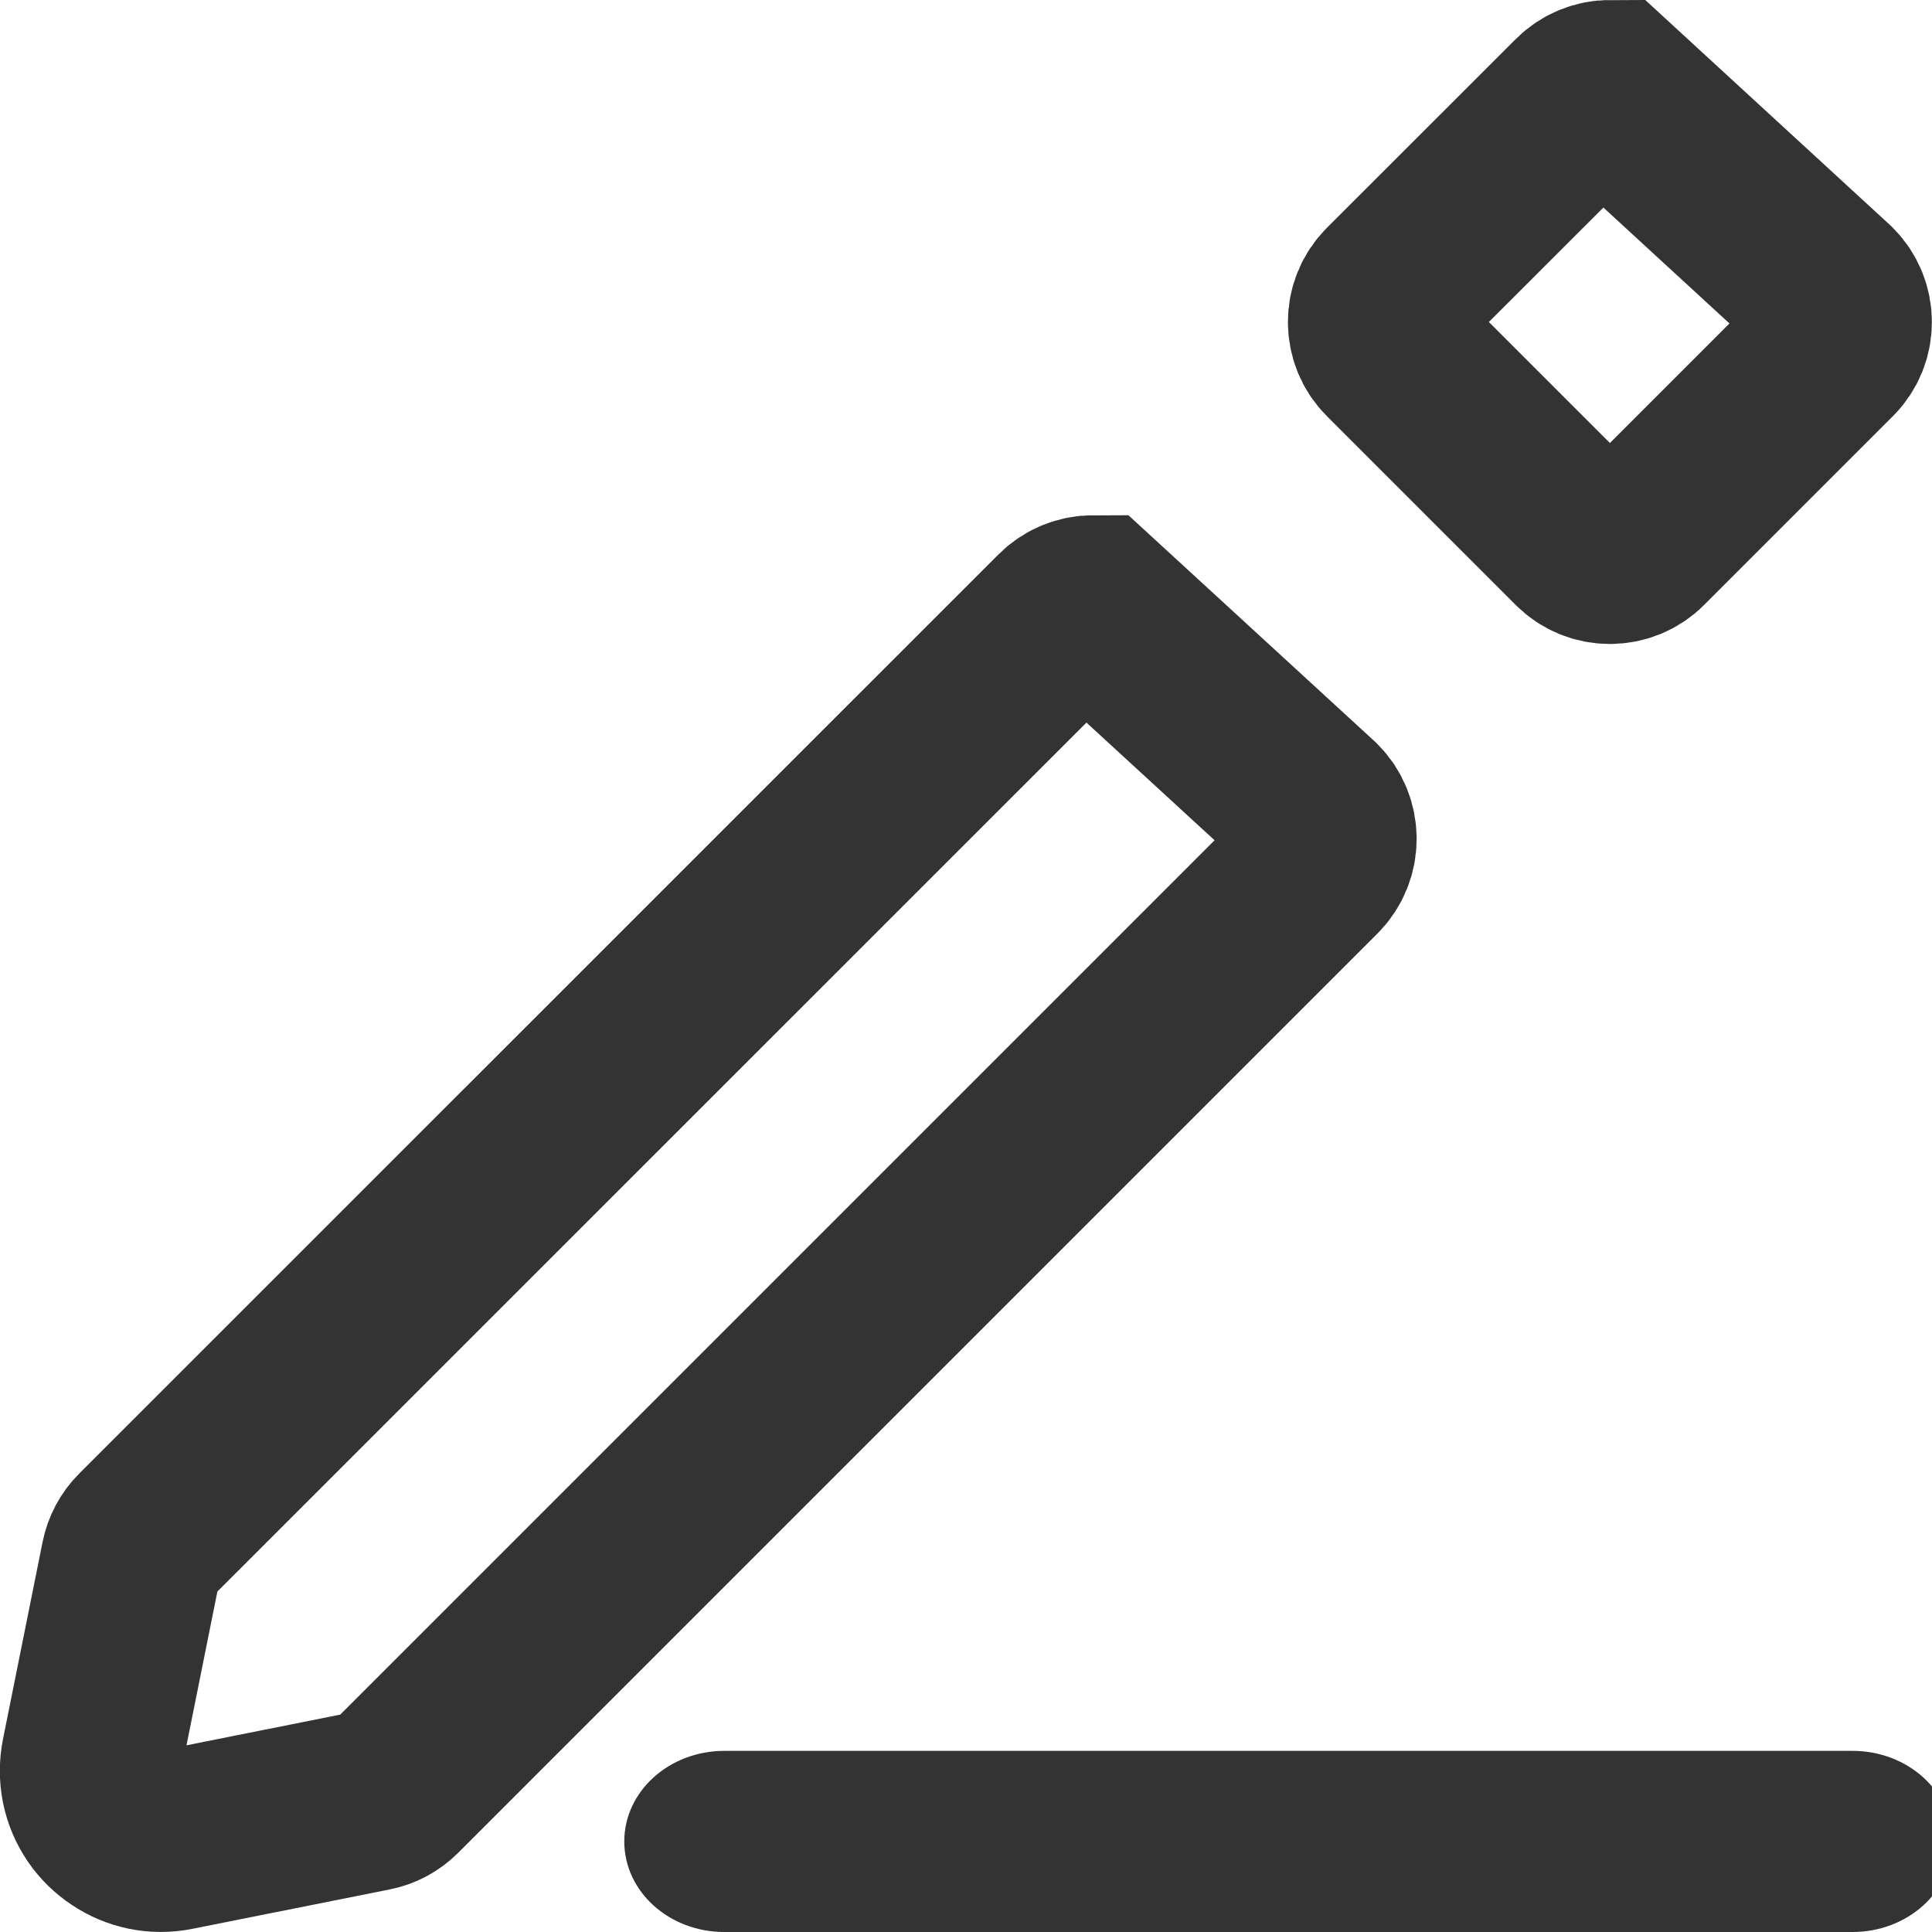
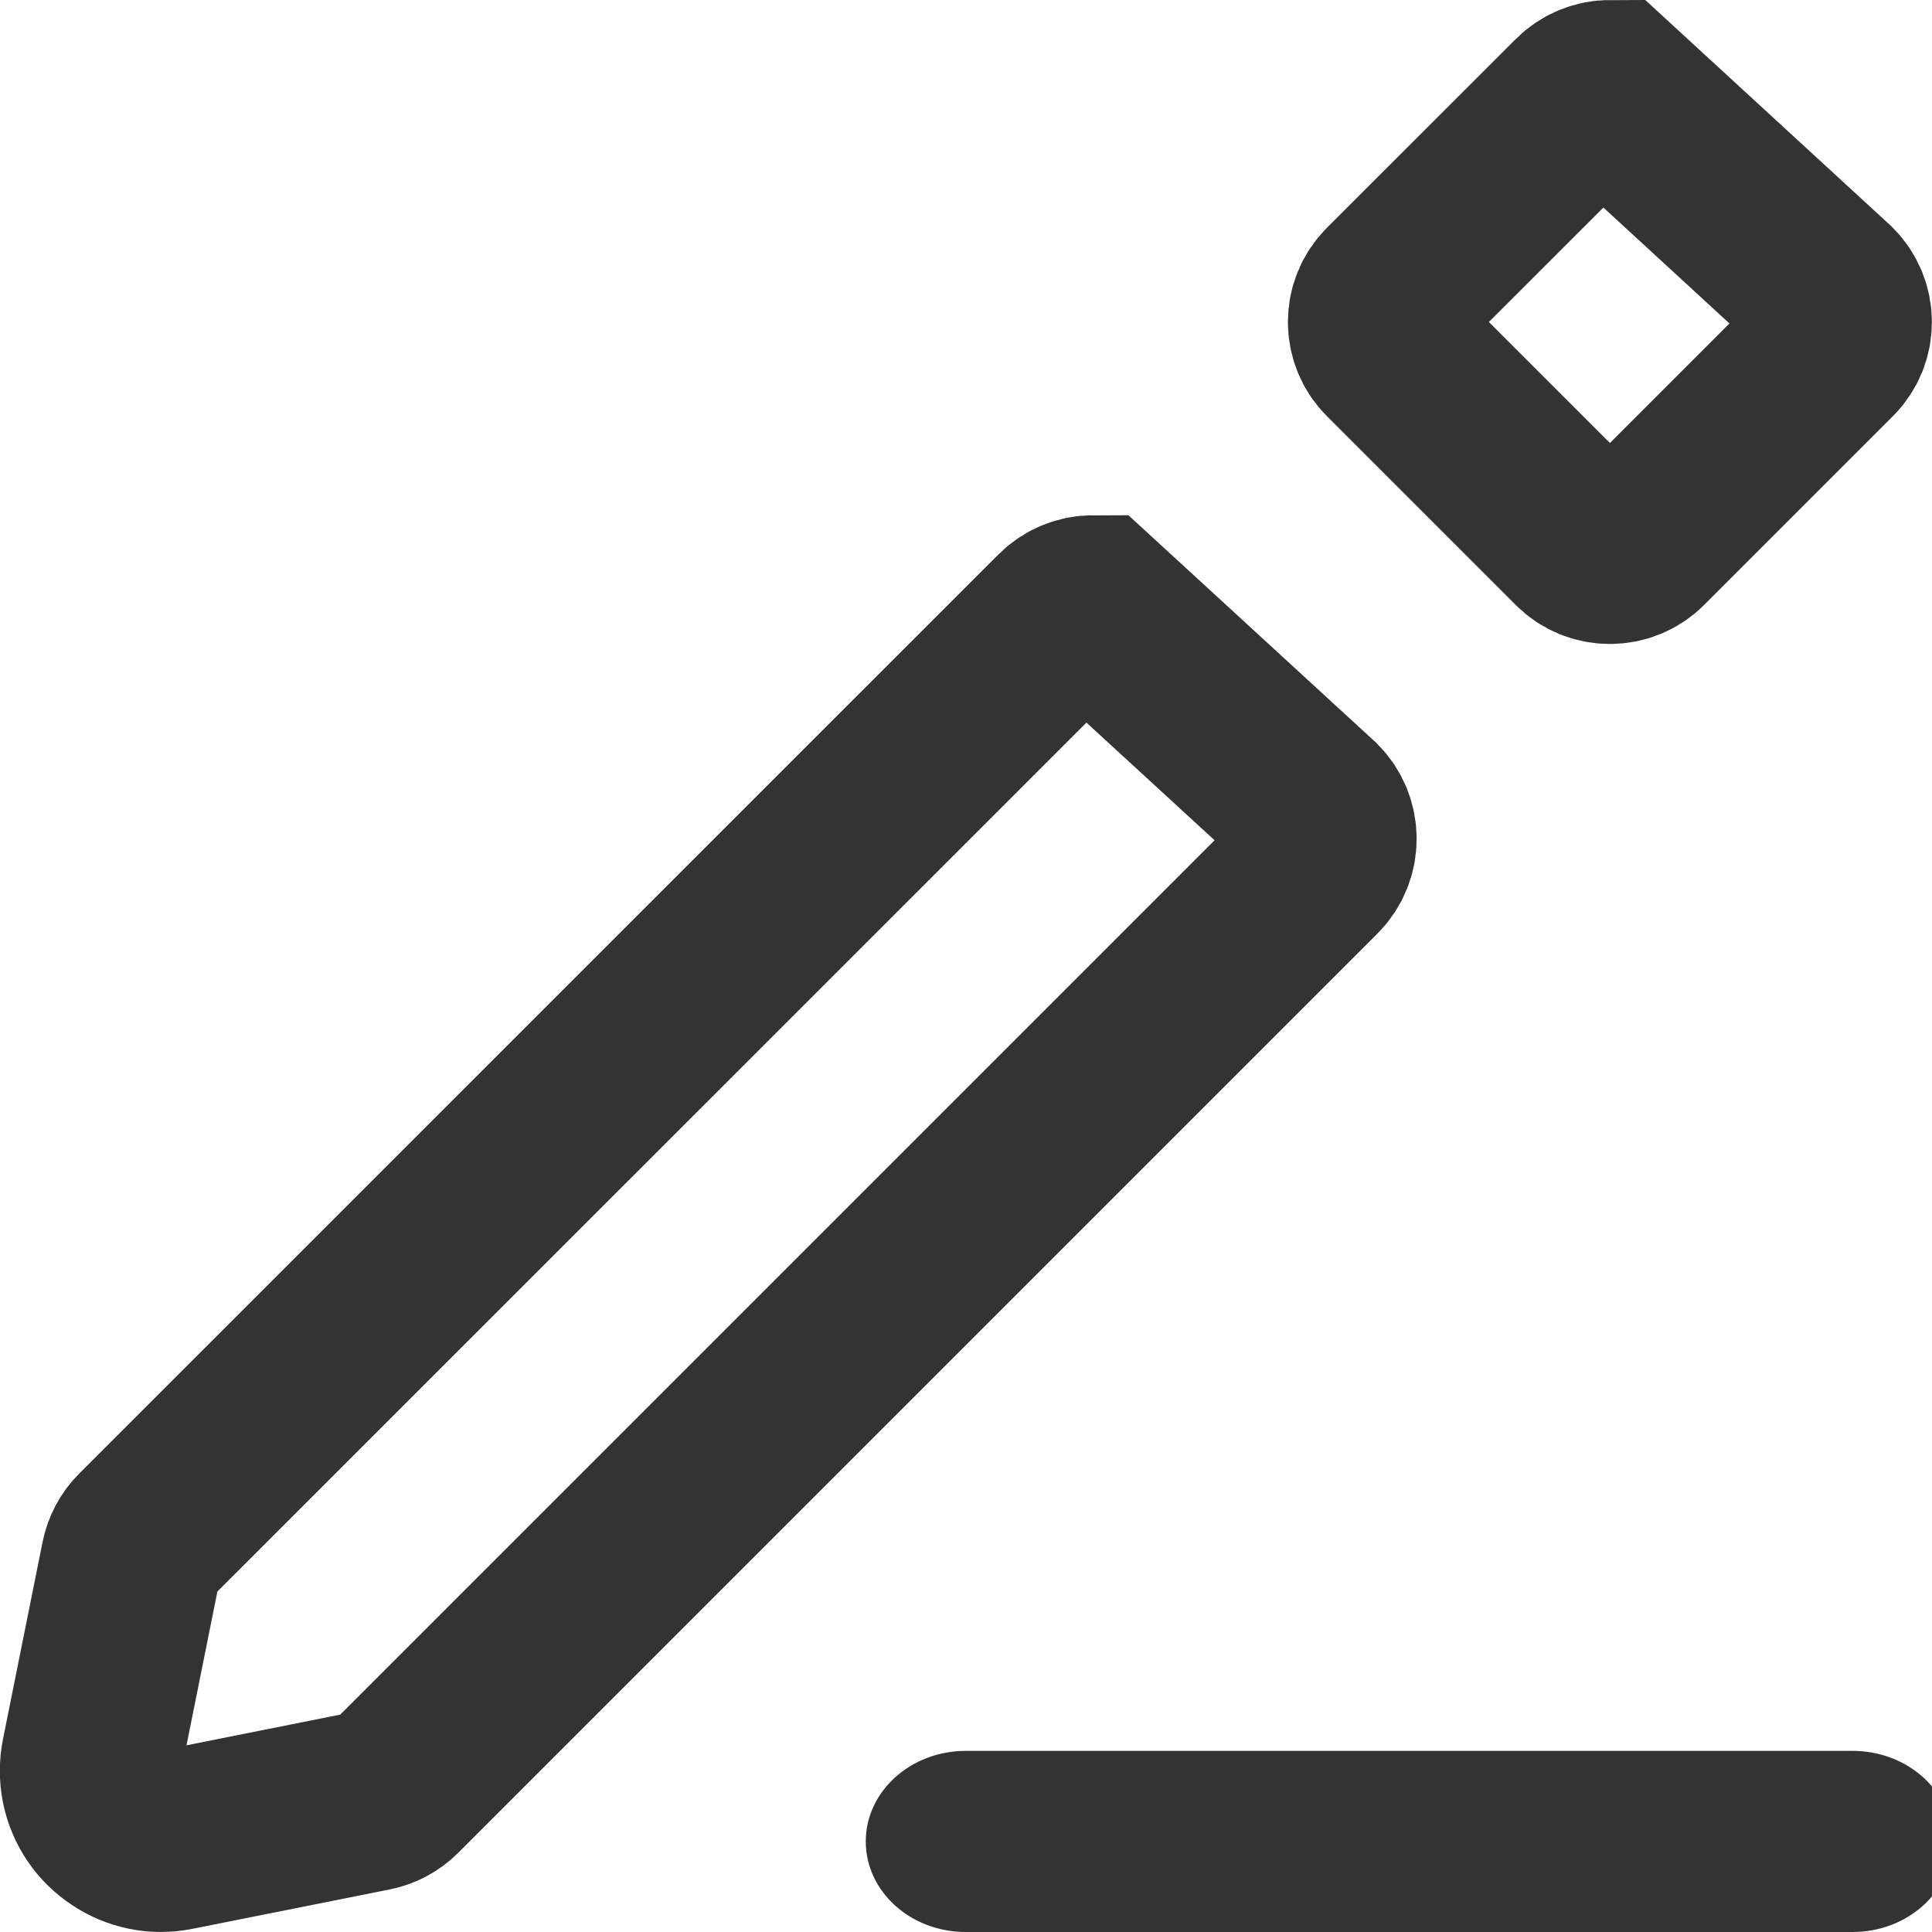
<svg xmlns="http://www.w3.org/2000/svg" width="16" height="16" viewBox="0 0 16 16">
  <g fill="none" fill-rule="evenodd">
    <g>
      <g>
        <path d="M0 0L16 0 16 16 0 16z" />
        <path class="recolor-icon" stroke="#333" stroke-width="1.5" d="M9.053 5.017c-.092 0-.184.035-.254.105l-7.613 7.612c-.05.05-.084.114-.098.184L.76 14.551c-.015.076-.015.153 0 .23.032.157.125.288.25.37.124.084.28.119.438.087l1.633-.326c.07-.014.133-.048.184-.099l7.612-7.612c.07-.07.105-.162.105-.254s-.035-.185-.105-.255L9.053 5.017zM13.333.75c-.09 0-.181.035-.25.104L11.52 2.416c-.07.07-.104.16-.104.25 0 .091.034.182.104.251l1.562 1.562c.069.07.16.104.25.104.091 0 .182-.034.251-.104l1.562-1.562c.07-.069.104-.16.104-.25 0-.091-.035-.182-.104-.251L13.333.75z" />
-         <path fill="#333" class="recolor-icon" d="M15.172 14.5H.998c-.457 0-.828.336-.828.75s.37.75.828.75h9.344c.457 0 .828-.336.828-.75s-.37-.75-.828-.75z" transform="translate(5, 0)" />
+         <path fill="#333" class="recolor-icon" d="M15.172 14.5H.998c-.457 0-.828.336-.828.75s.37.75.828.75h7.344c.457 0 .828-.336.828-.75s-.37-.75-.828-.75z" transform="translate(7, 0)" />
      </g>
    </g>
  </g>
</svg>
